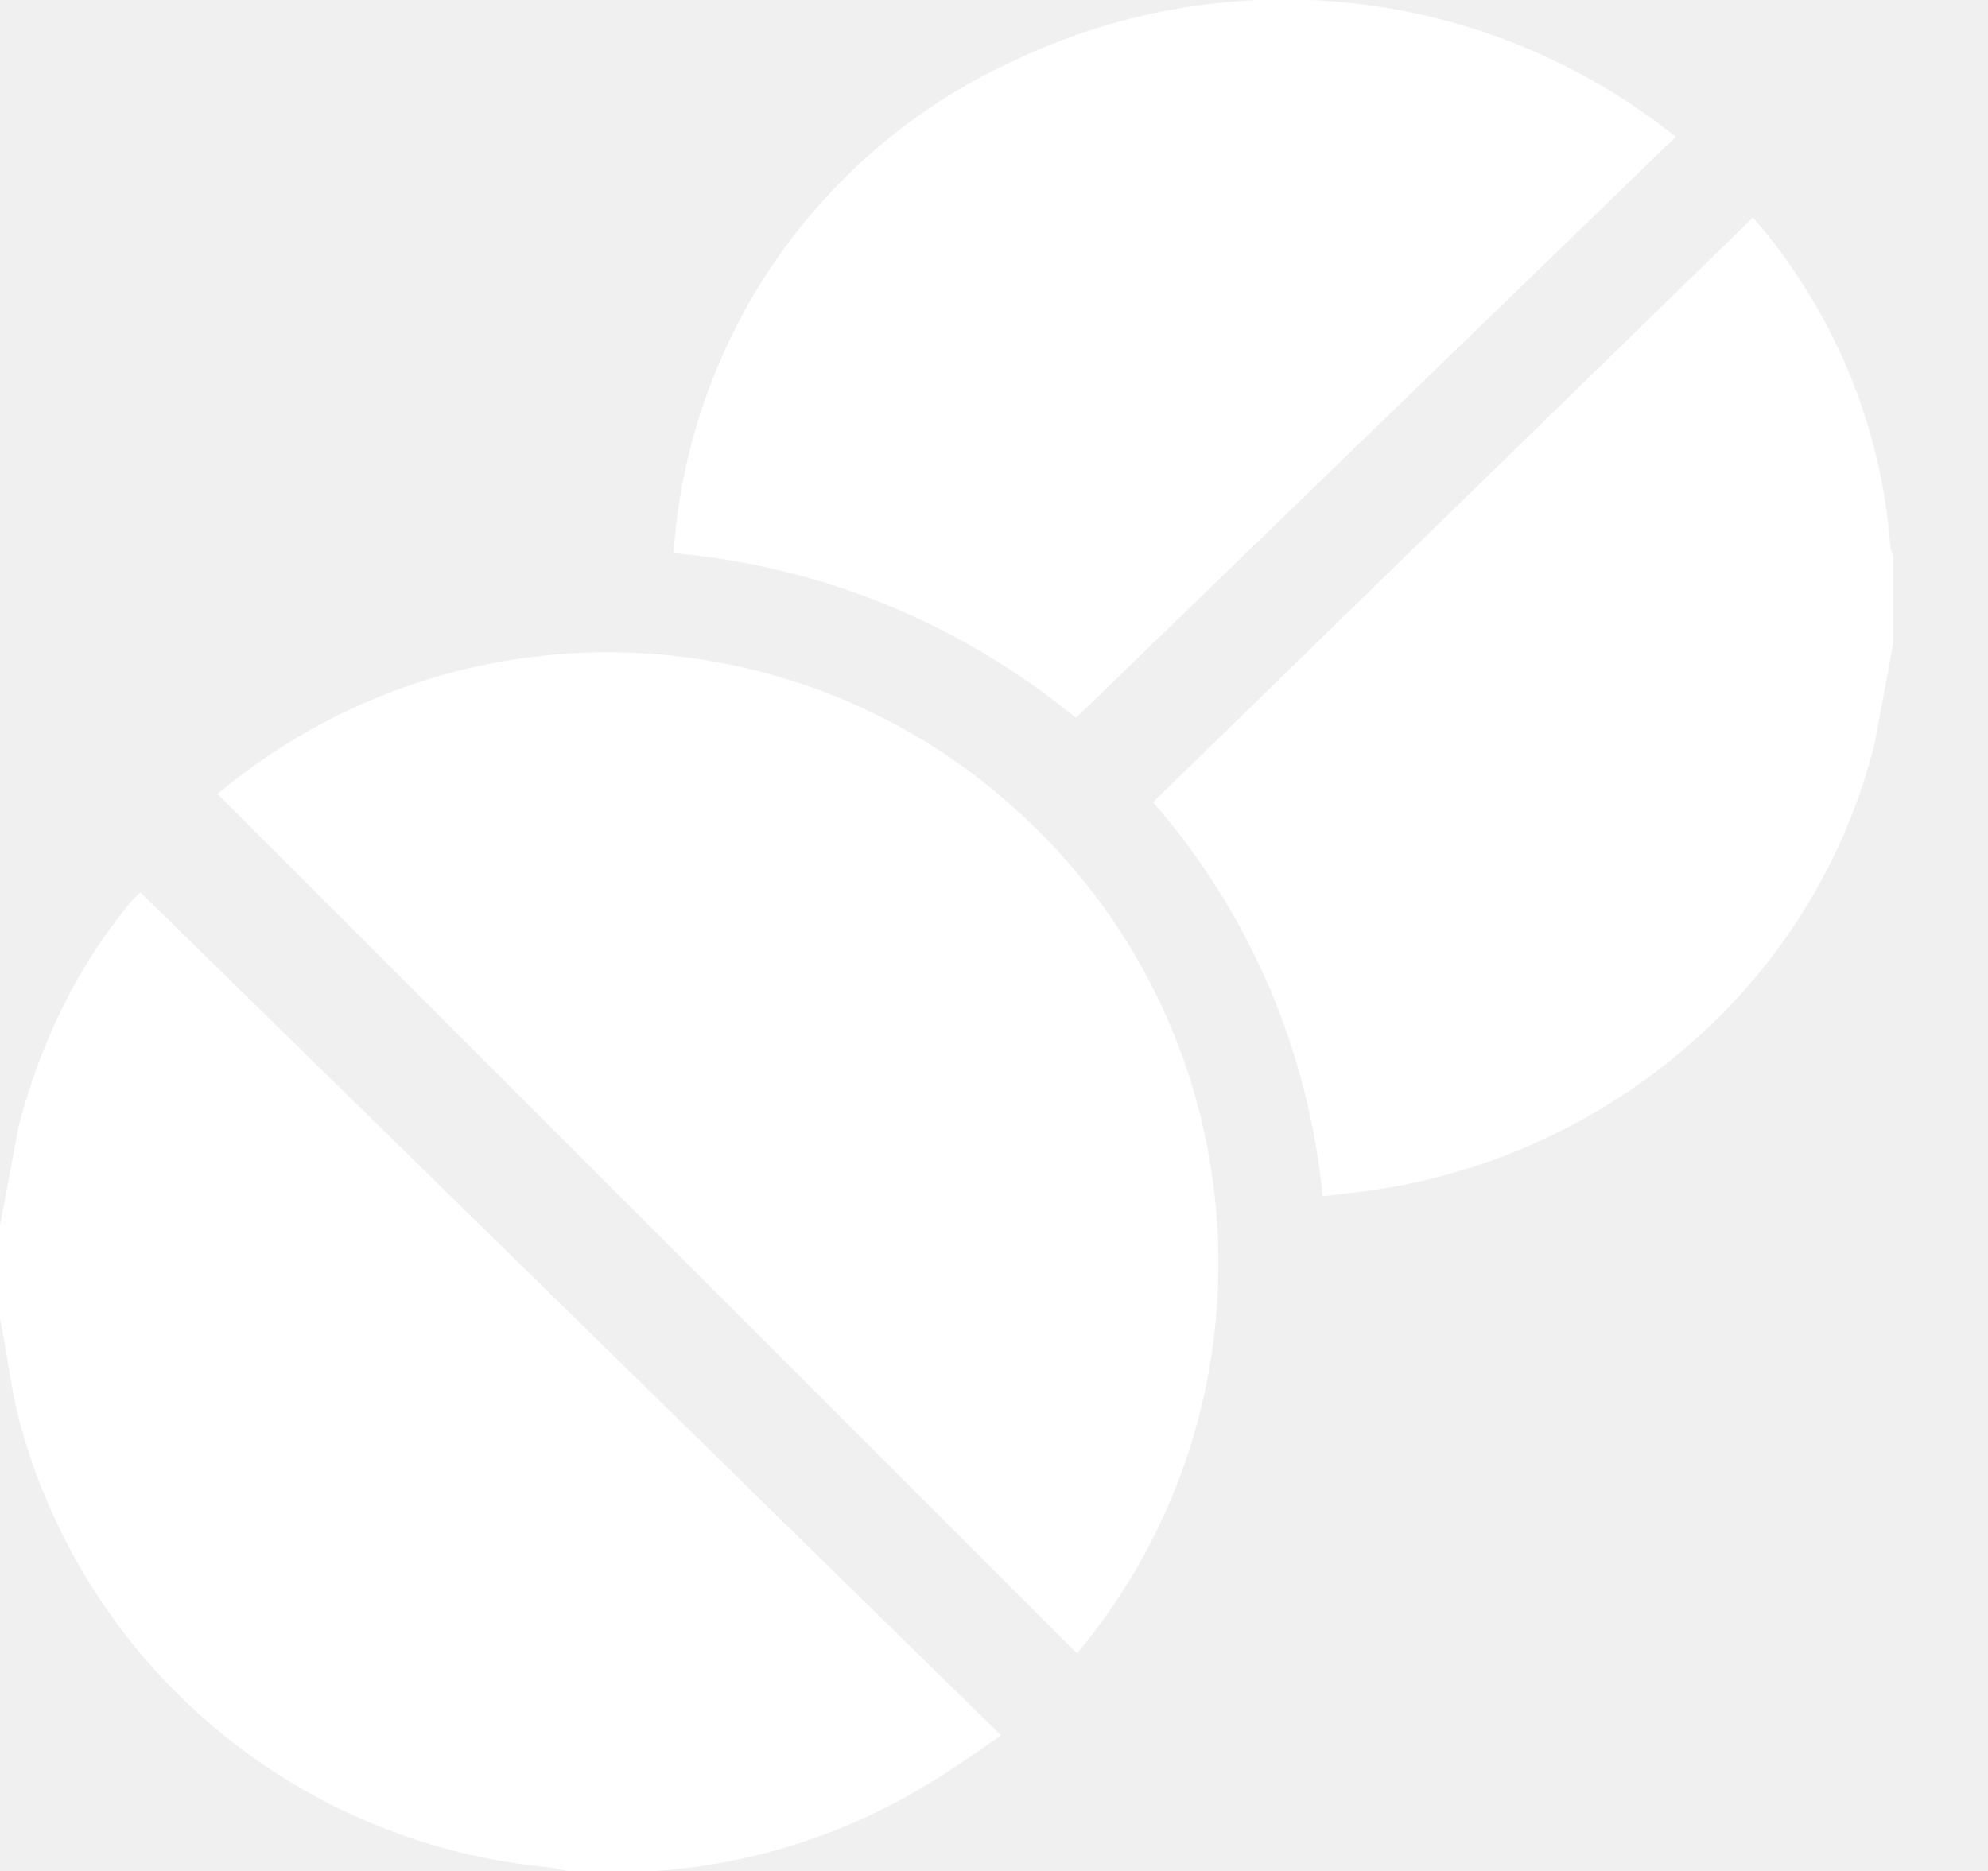
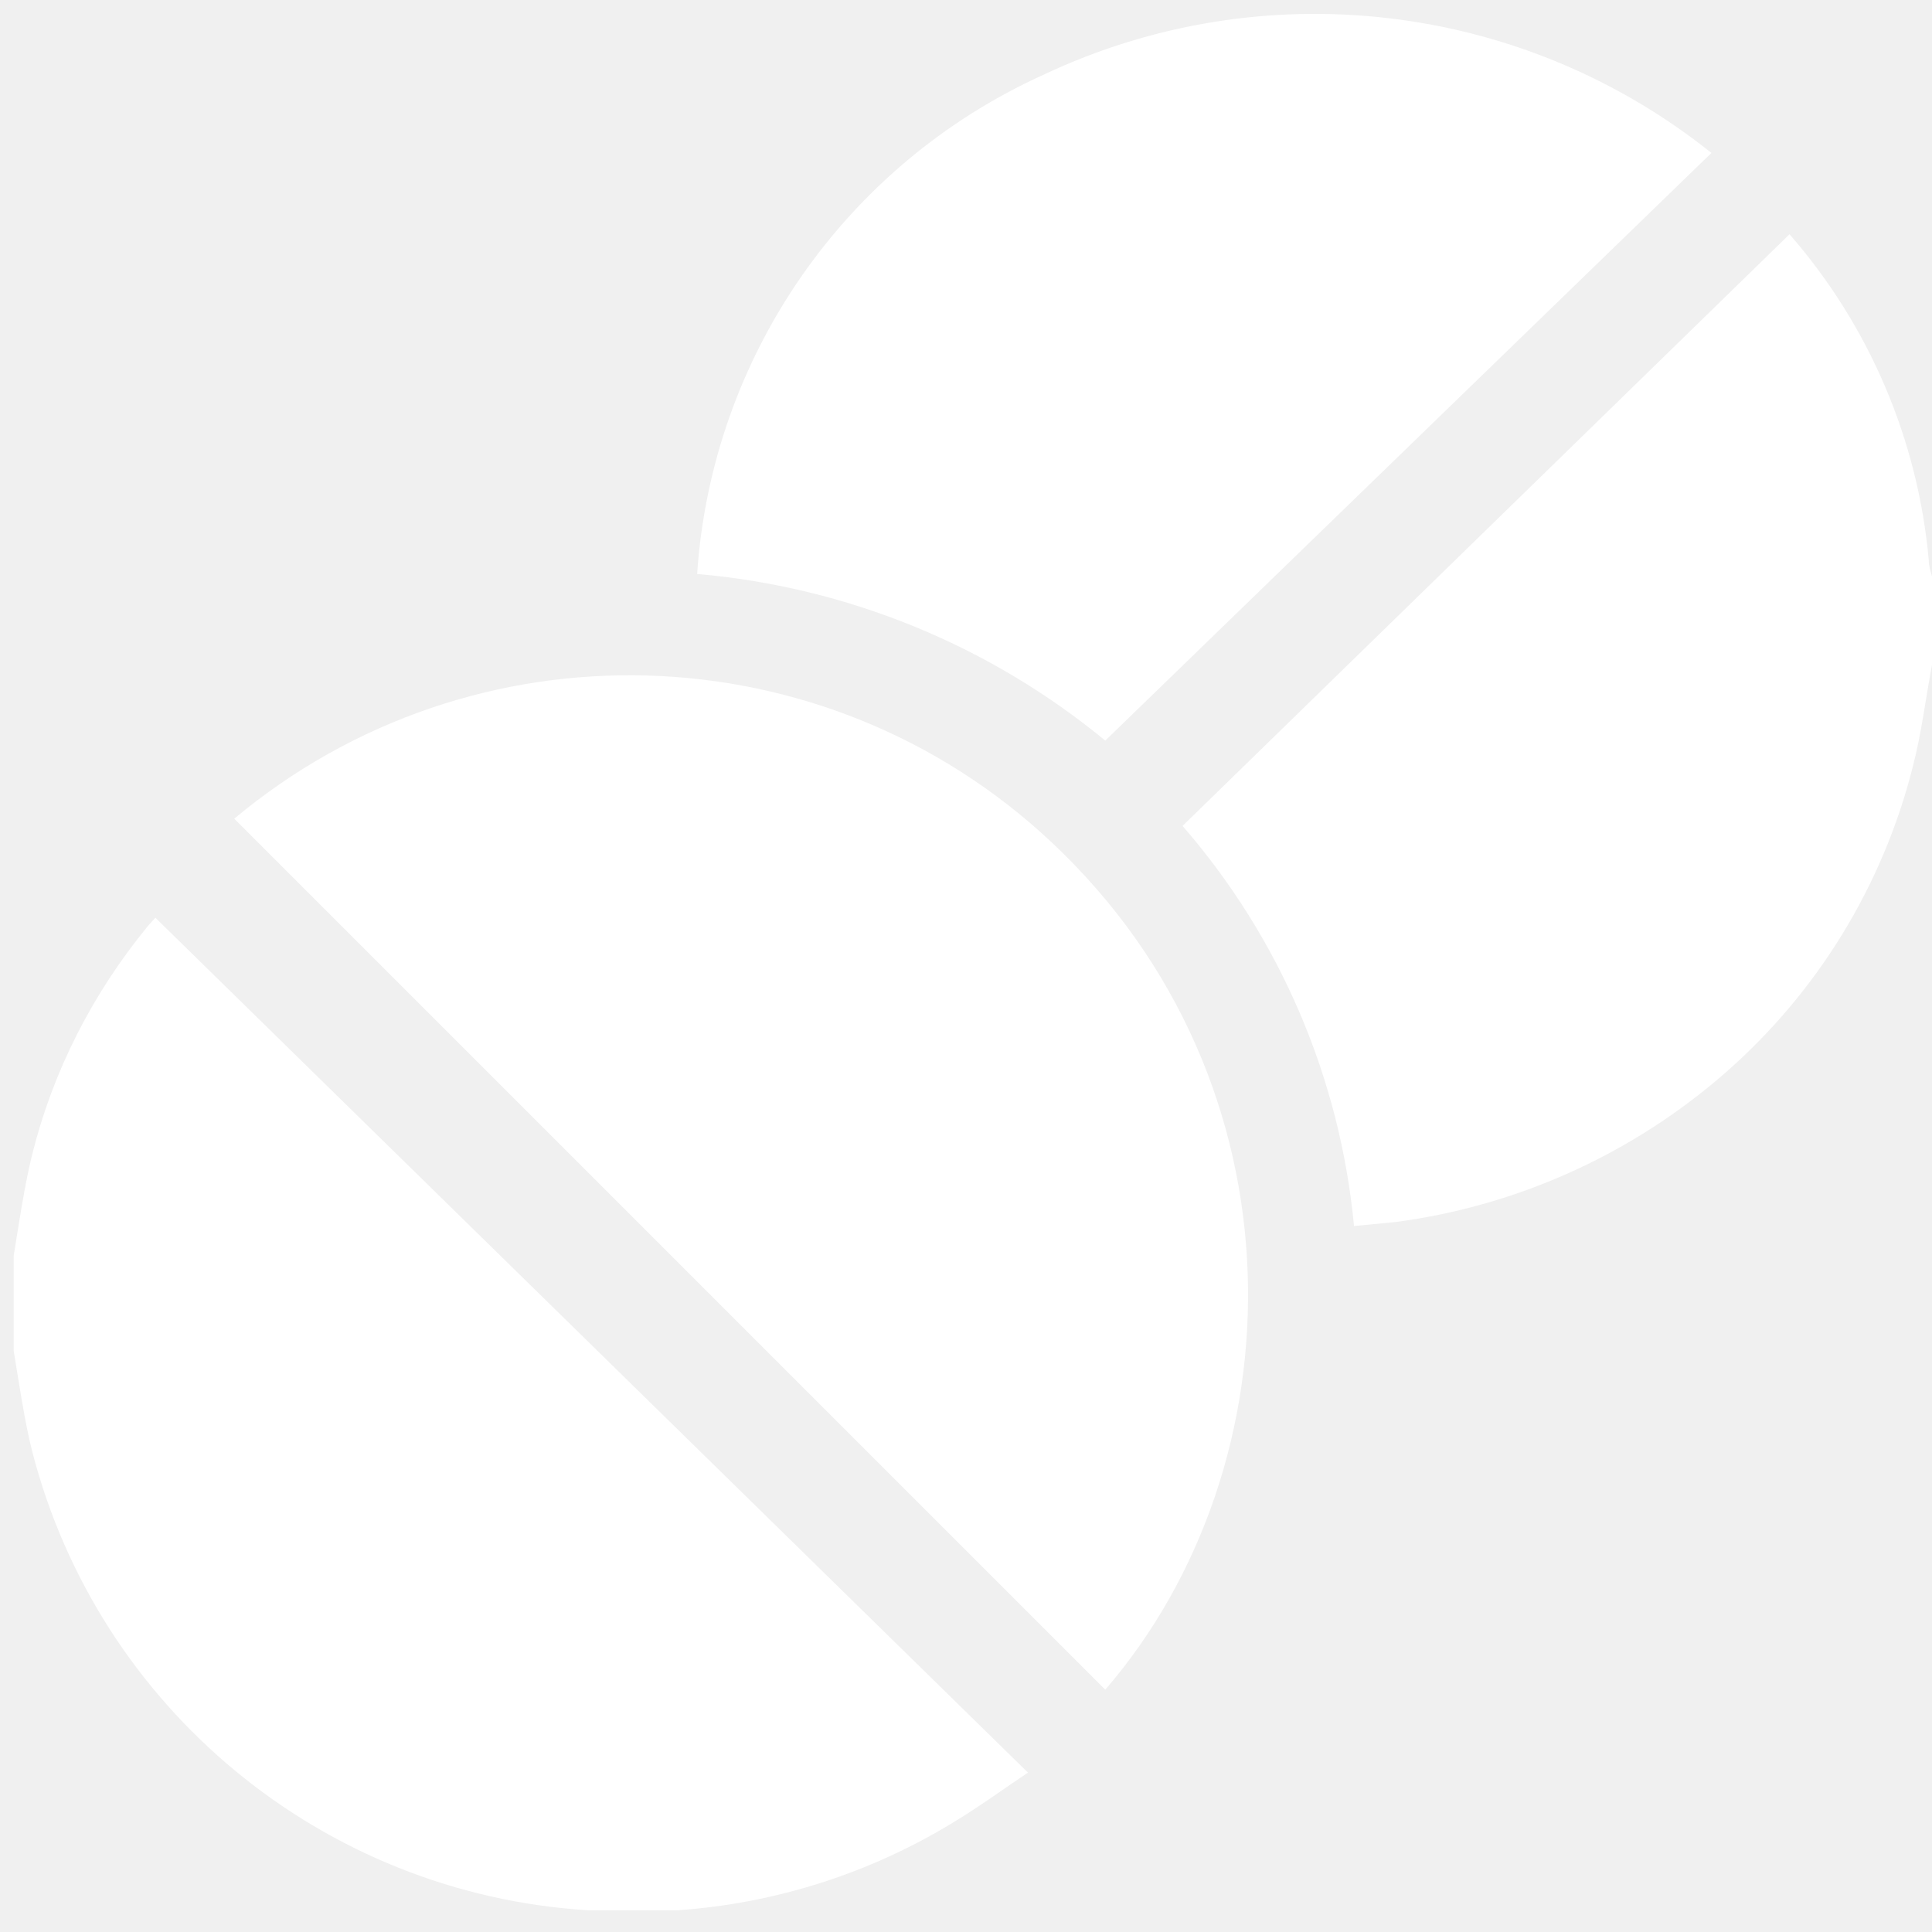
- <svg xmlns="http://www.w3.org/2000/svg" width="17" height="16" fill="#fff">
-   <path d="m0 10.48.16-.85c.18-.7.5-1.37.97-1.93l.07-.07 7.36 7.21c-.2.14-.41.29-.63.42a5.15 5.15 0 0 1-2.32.74h-.76l-.14-.03a5.18 5.18 0 0 1-4.55-3.84c-.07-.28-.1-.56-.16-.85v-.8ZM16.19 5.5l-.16.86c-.25 1-.8 1.89-1.58 2.57a5.28 5.28 0 0 1-2.8 1.26l-.34.04a6.01 6.01 0 0 0-1.45-3.37l5.13-5a4.84 4.84 0 0 1 1.17 2.75c0 .05.01.1.03.14v.74ZM9.21 14.14 1.86 6.79a5.2 5.2 0 0 1 6.9.2 5.21 5.21 0 0 1 .45 7.15ZM14.33 1.17 9.2 6.14a6.27 6.27 0 0 0-3.44-1.41A5 5 0 0 1 8.69.51a5.36 5.36 0 0 1 5.64.66Z" />
+ <svg xmlns="http://www.w3.org/2000/svg" width="24" height="24" fill="none">
+   <path d="M.17 15.6c.07-.43.13-.85.23-1.26.26-1.04.75-2 1.44-2.84l.09-.1 10.84 10.62c-.3.2-.6.42-.93.62a7.59 7.59 0 0 1-3.42 1.09H7.3a7.62 7.62 0 0 1-6.9-5.7c-.1-.4-.16-.83-.23-1.25V15.6ZM24 8.26c-.08.42-.13.85-.24 1.27a7.48 7.48 0 0 1-2.32 3.79 7.77 7.77 0 0 1-4.1 1.86l-.52.05a8.85 8.85 0 0 0-2.13-4.97l7.54-7.35a7.13 7.13 0 0 1 1.73 4.05c0 .07.02.13.04.2v1.1ZM13.73 20.99 2.91 10.17a7.66 7.66 0 0 1 10.15.29c3.2 3 3.08 7.74.67 10.53ZM21.26 1.9l-7.53 7.3a9.23 9.23 0 0 0-5.07-2.07 7.35 7.35 0 0 1 4.3-6.2 7.89 7.89 0 0 1 8.3.97Z" fill="#fff" />
</svg>
